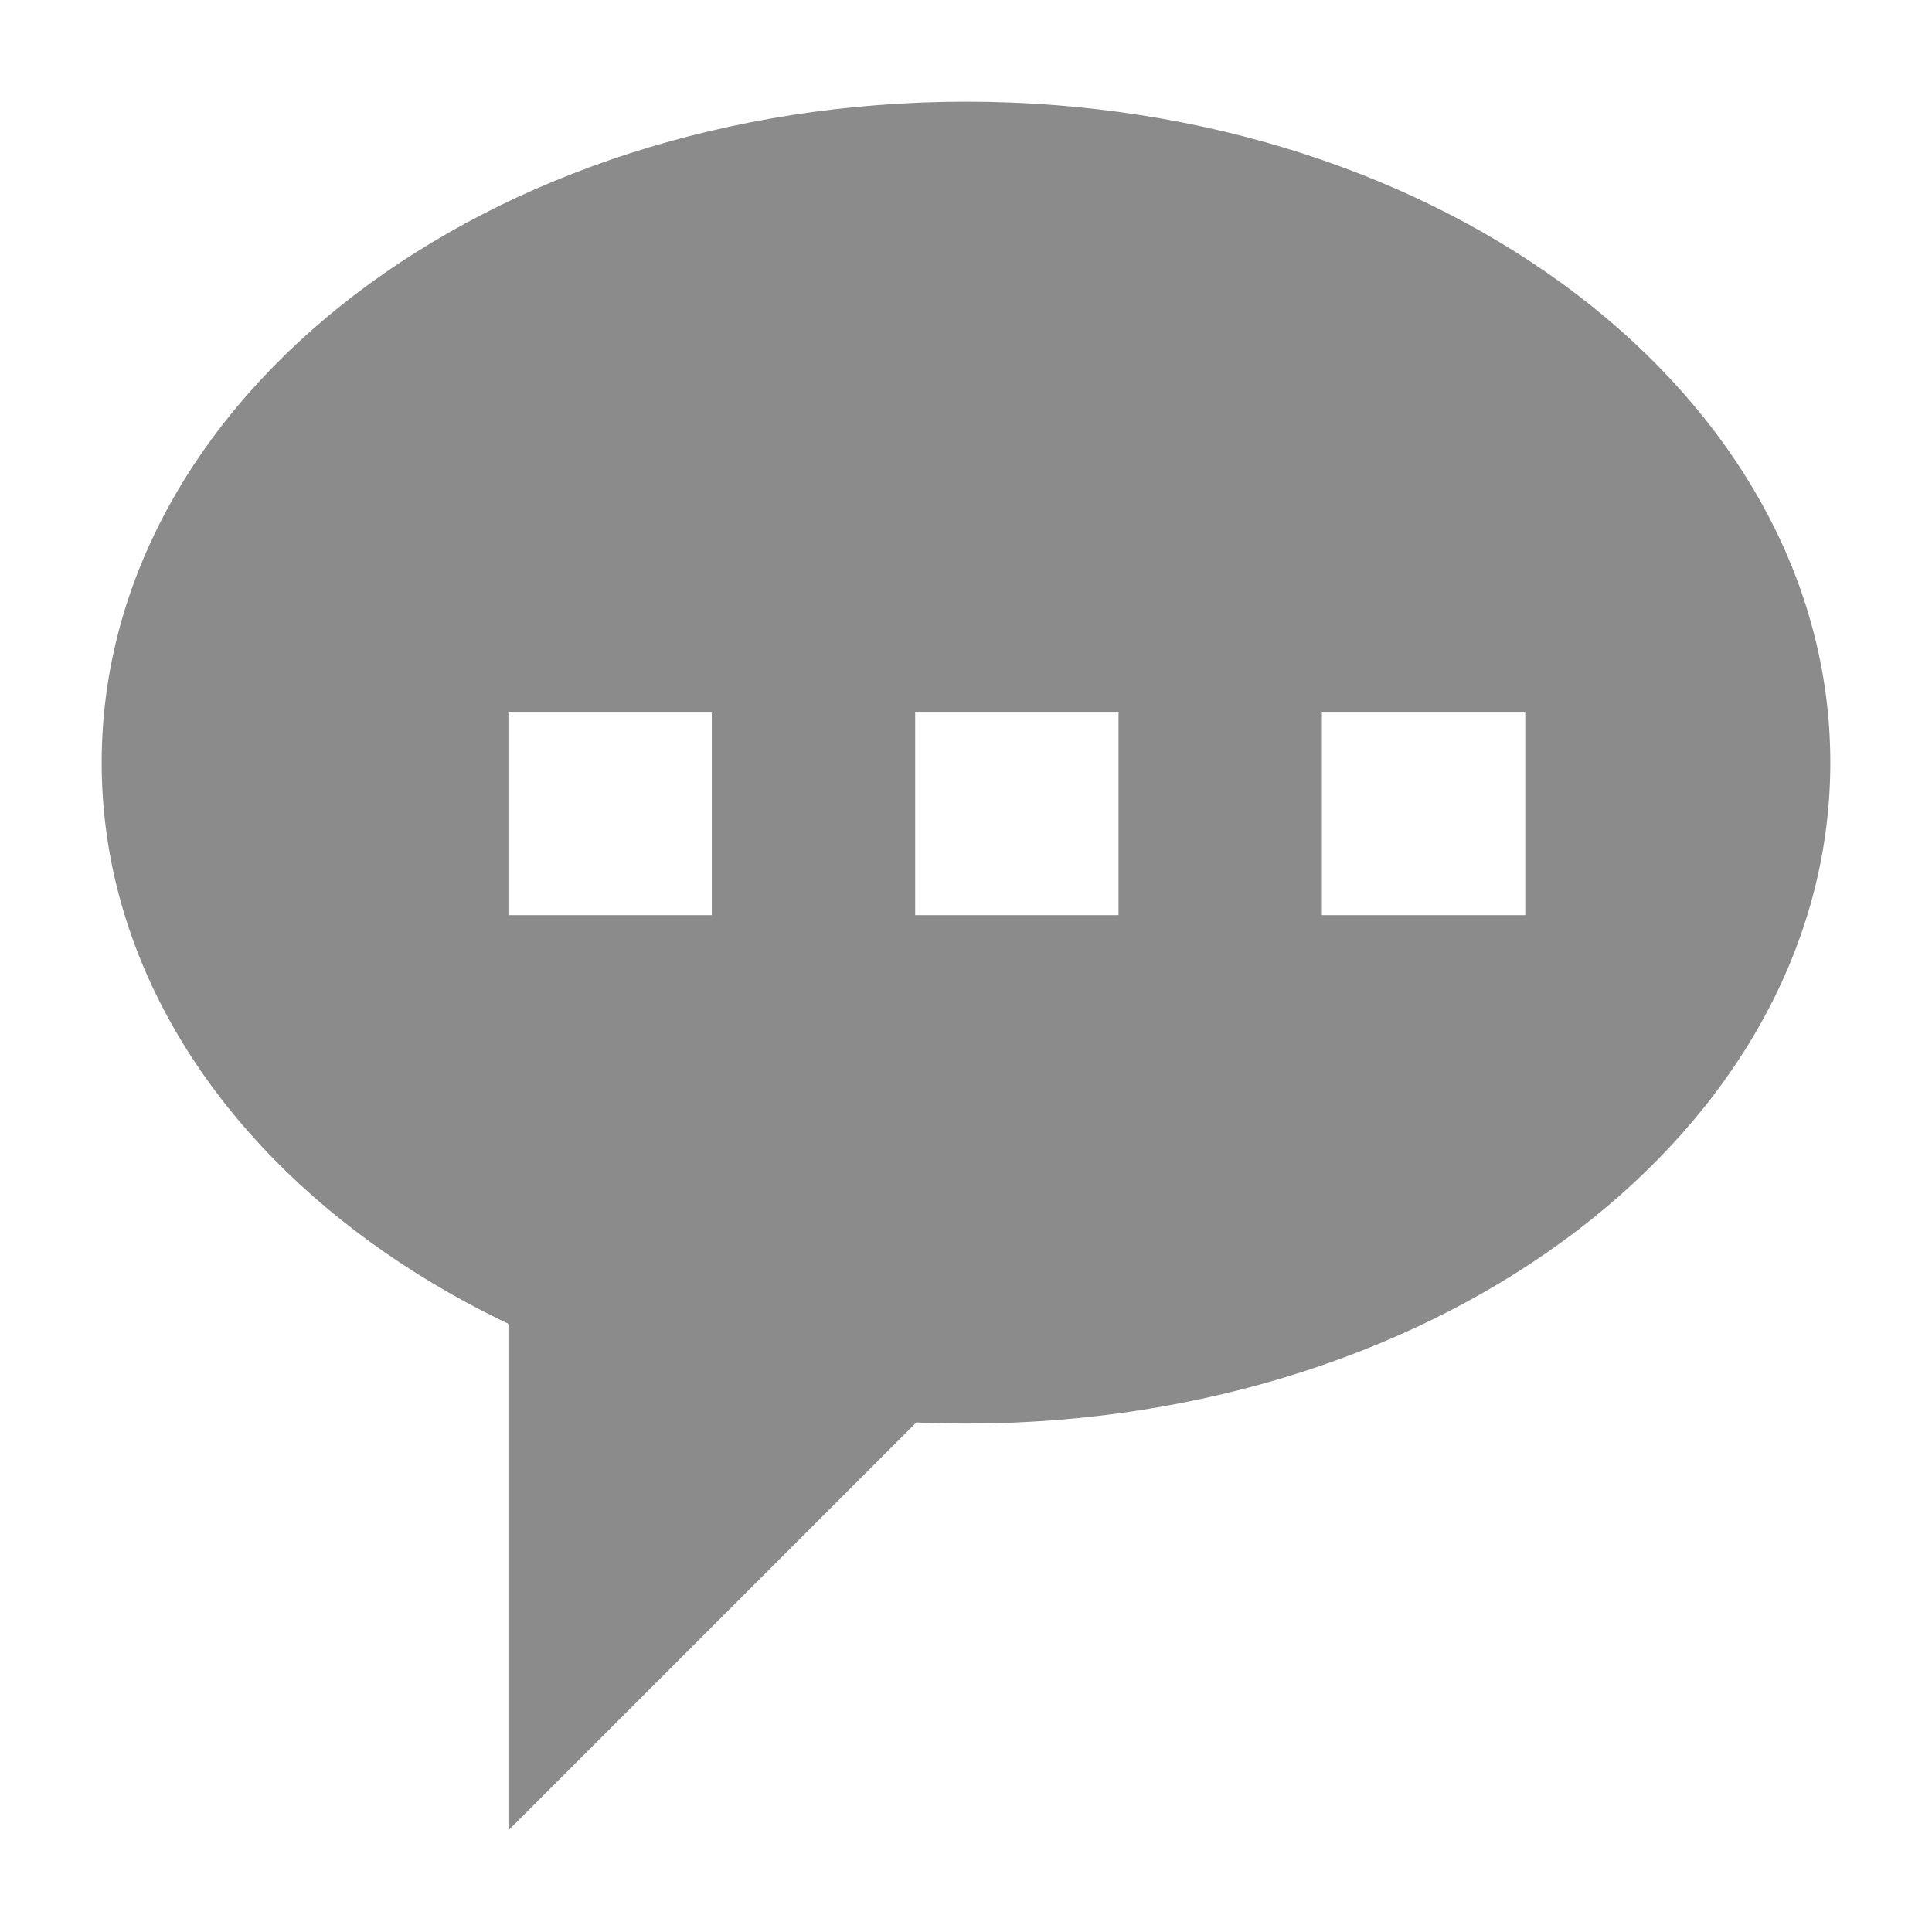
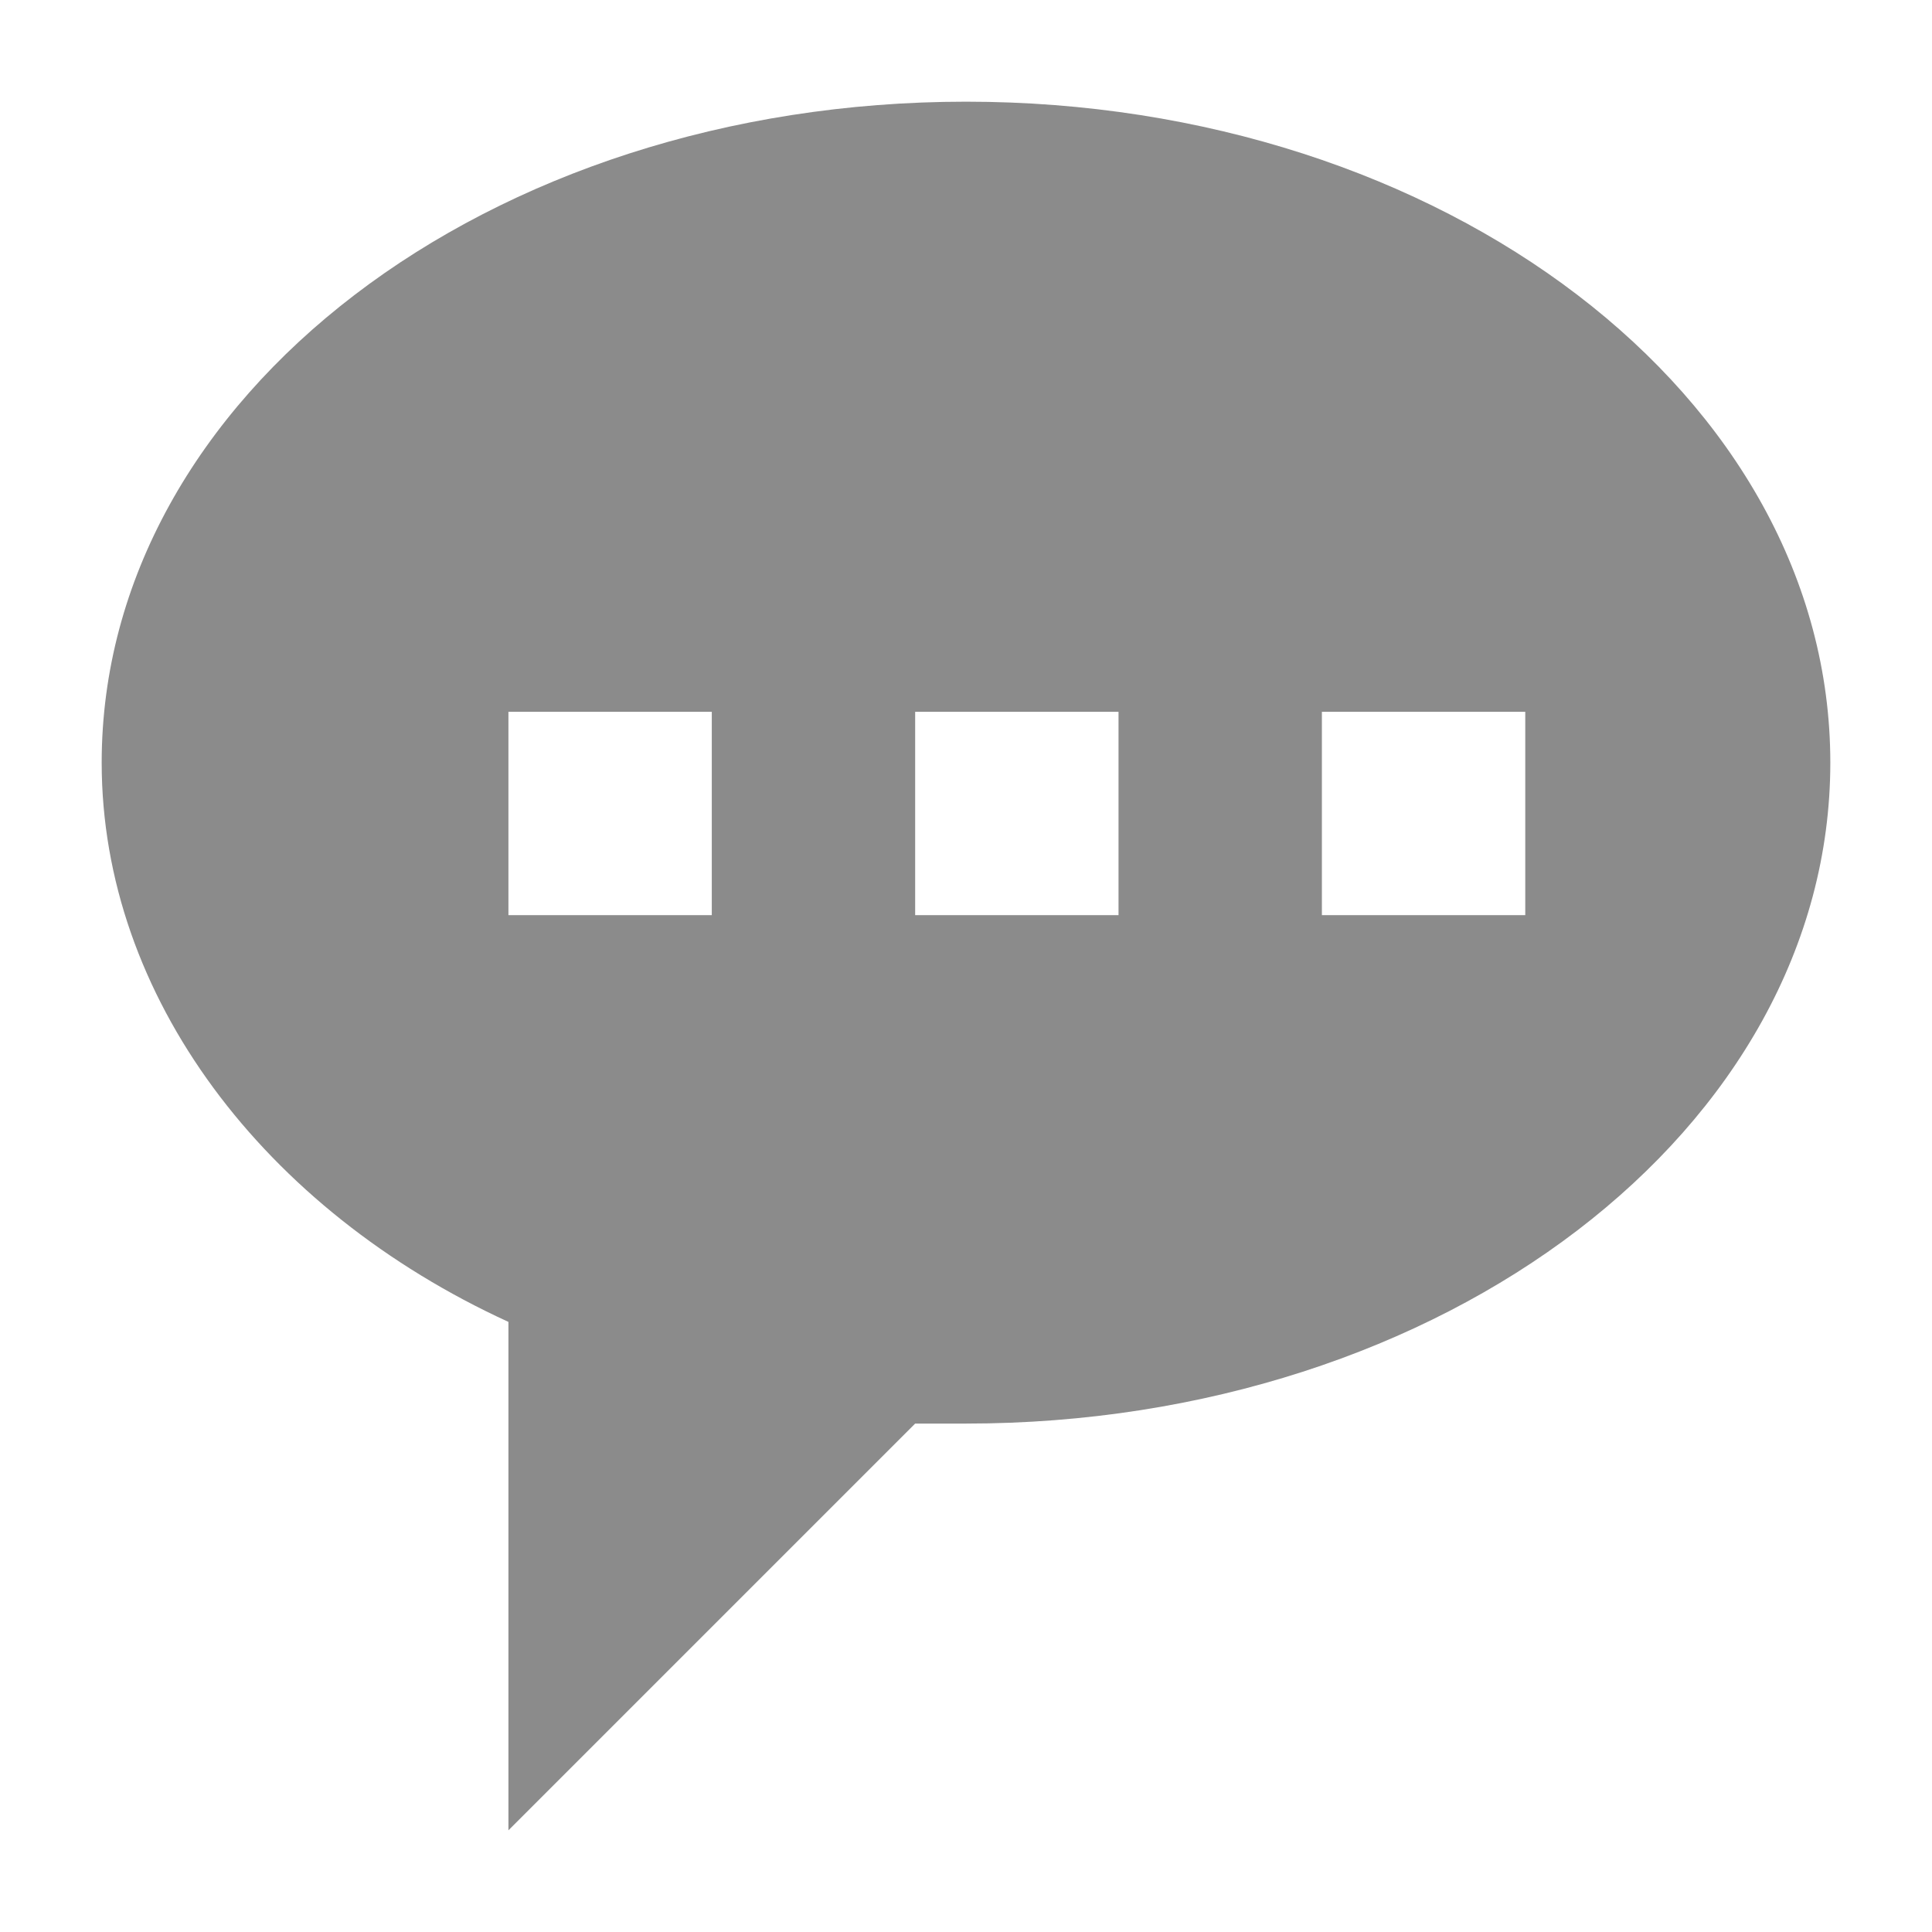
- <svg xmlns="http://www.w3.org/2000/svg" version="1.1" id="图层_3" x="0px" y="0px" viewBox="0 0 19 19" style="enable-background:new 0 0 19 19;" xml:space="preserve">
+ <svg xmlns="http://www.w3.org/2000/svg" version="1.1" id="图层_3" x="0px" y="0px" width="19px" height="19px" viewBox="0 0 19 19" style="enable-background:new 0 0 19 19;" xml:space="preserve">
  <style type="text/css">
	.st0{fill:#8b8b8b;}
</style>
-   <polygon class="st0" points="5,12 5,18 11,12 " />
-   <path class="st0" d="M9.5,1C4.8,1,1,3.9,1,7.5S4.8,14,9.5,14S18,11.1,18,7.5S14.2,1,9.5,1z M7,9H5V7h2V9z M11,9H9V7h2V9z M15,9h-2V7  h2V9z" />
+   <path class="st0" d="M9.5,1C4.8,1,1,3.9,1,7.5c0,2.3,1.6,4.4,4,5.5v5l4-4c0.2,0,0.3,0,0.5,0c4.7,0,8.5-2.9,8.5-6.5S14.2,1,9.5,1z   M5,7h2v2H5V7z M11,9H9V7h2V9z M15,9h-2V7h2V9z" />
</svg>
